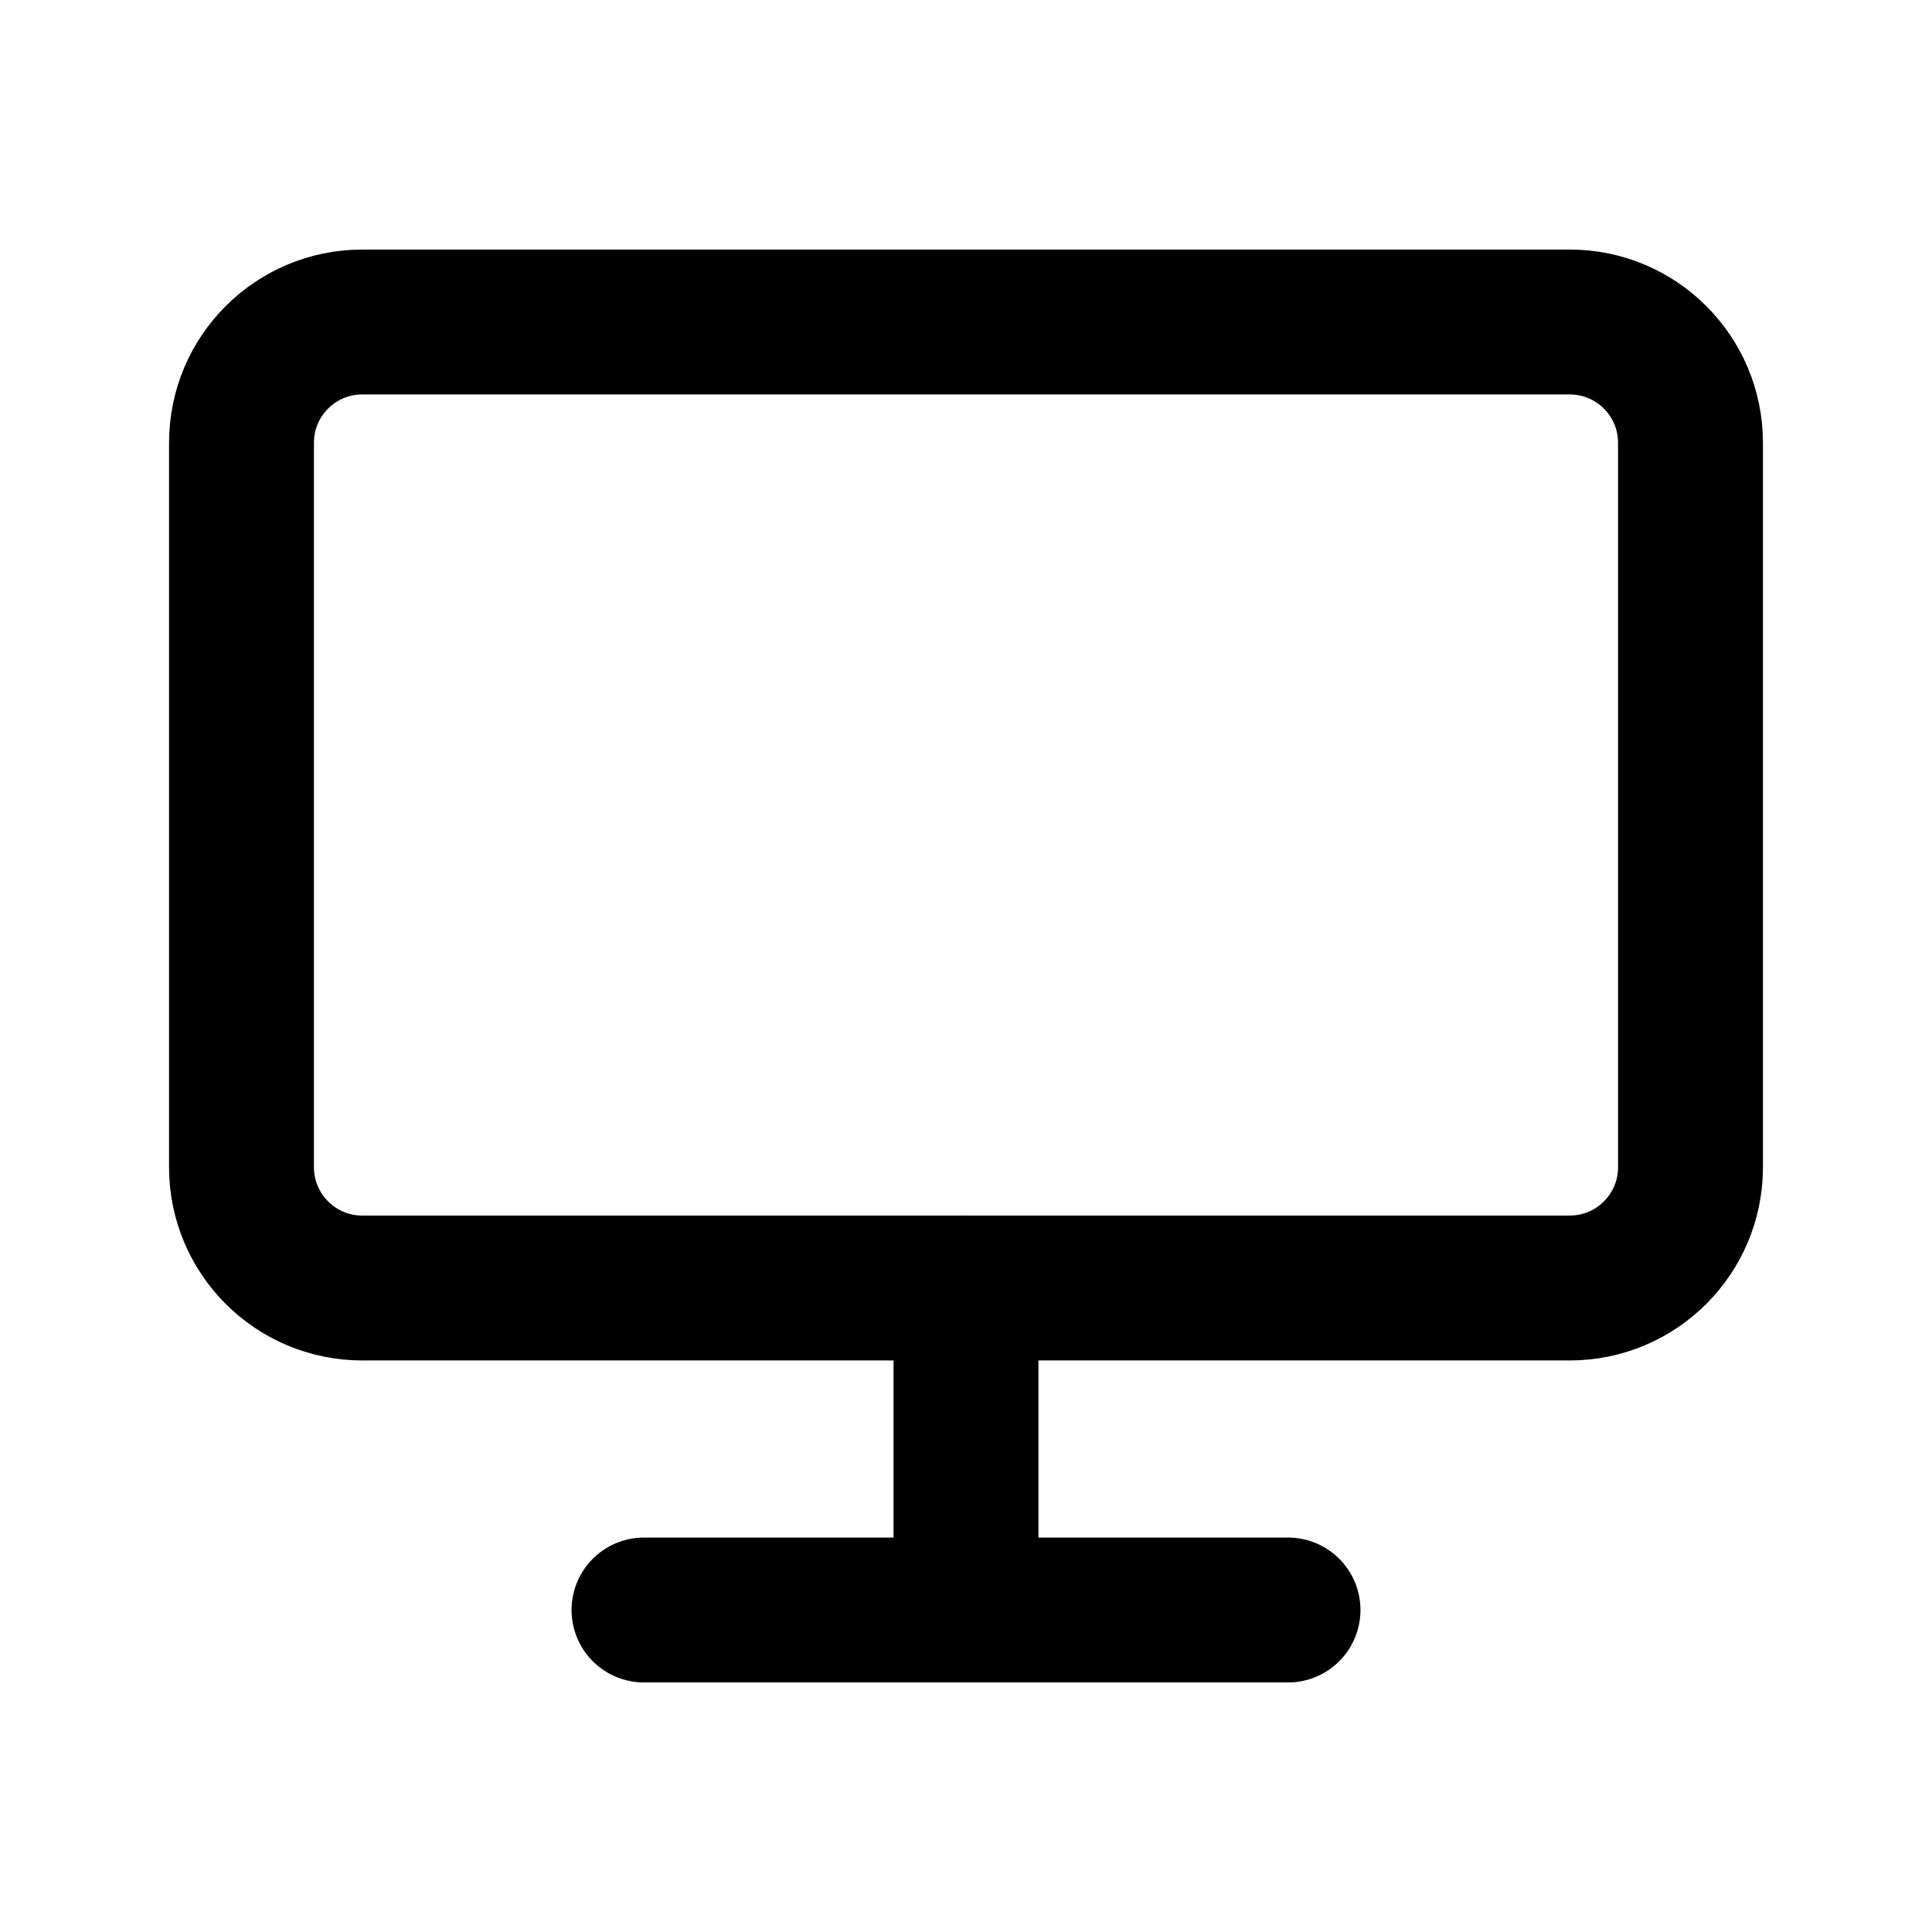
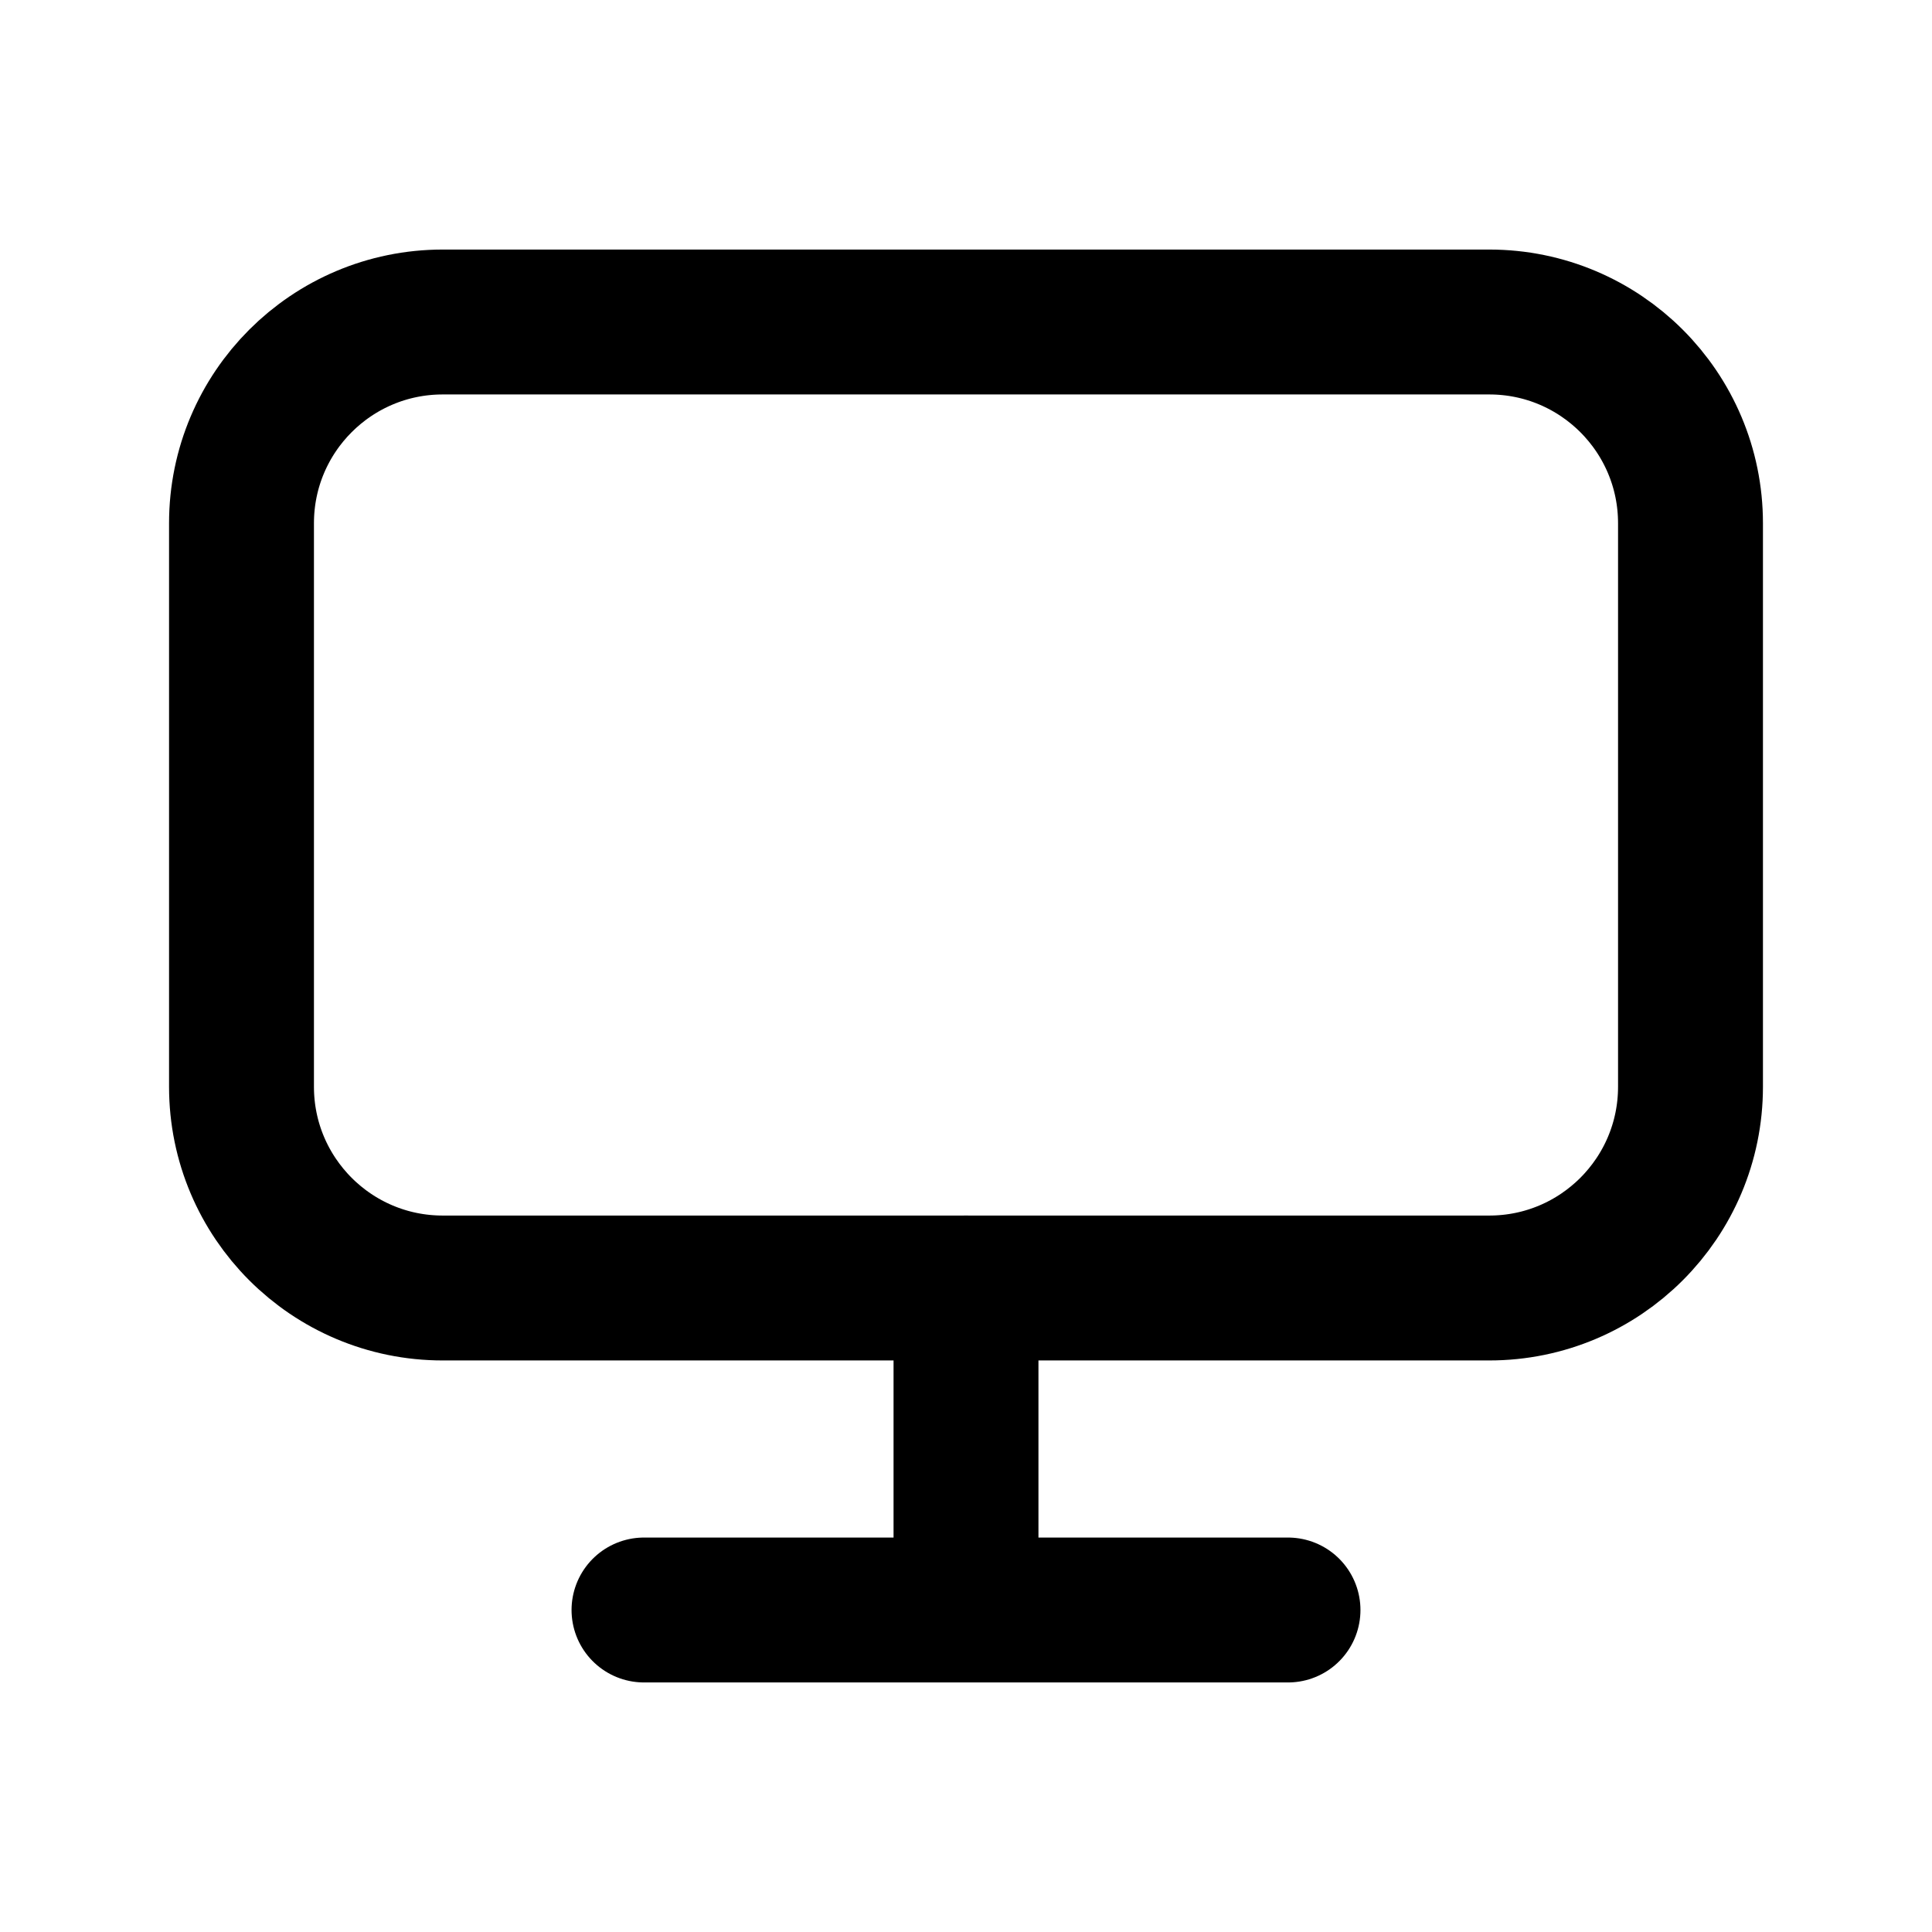
<svg xmlns="http://www.w3.org/2000/svg" viewBox="0 0 24 24">
-   <rect x="3" y="4" width="18" height="12" rx="1.5" fill="none" stroke="#000" stroke-width="1.8" />
+   <rect x="3" y="4" width="18" height="12" rx="2.5" fill="none" stroke="#000" stroke-width="1.8" />
  <path fill="none" stroke="#000" stroke-linecap="round" stroke-width="1.8" d="M8 20h8m-4-4v4" />
</svg>
